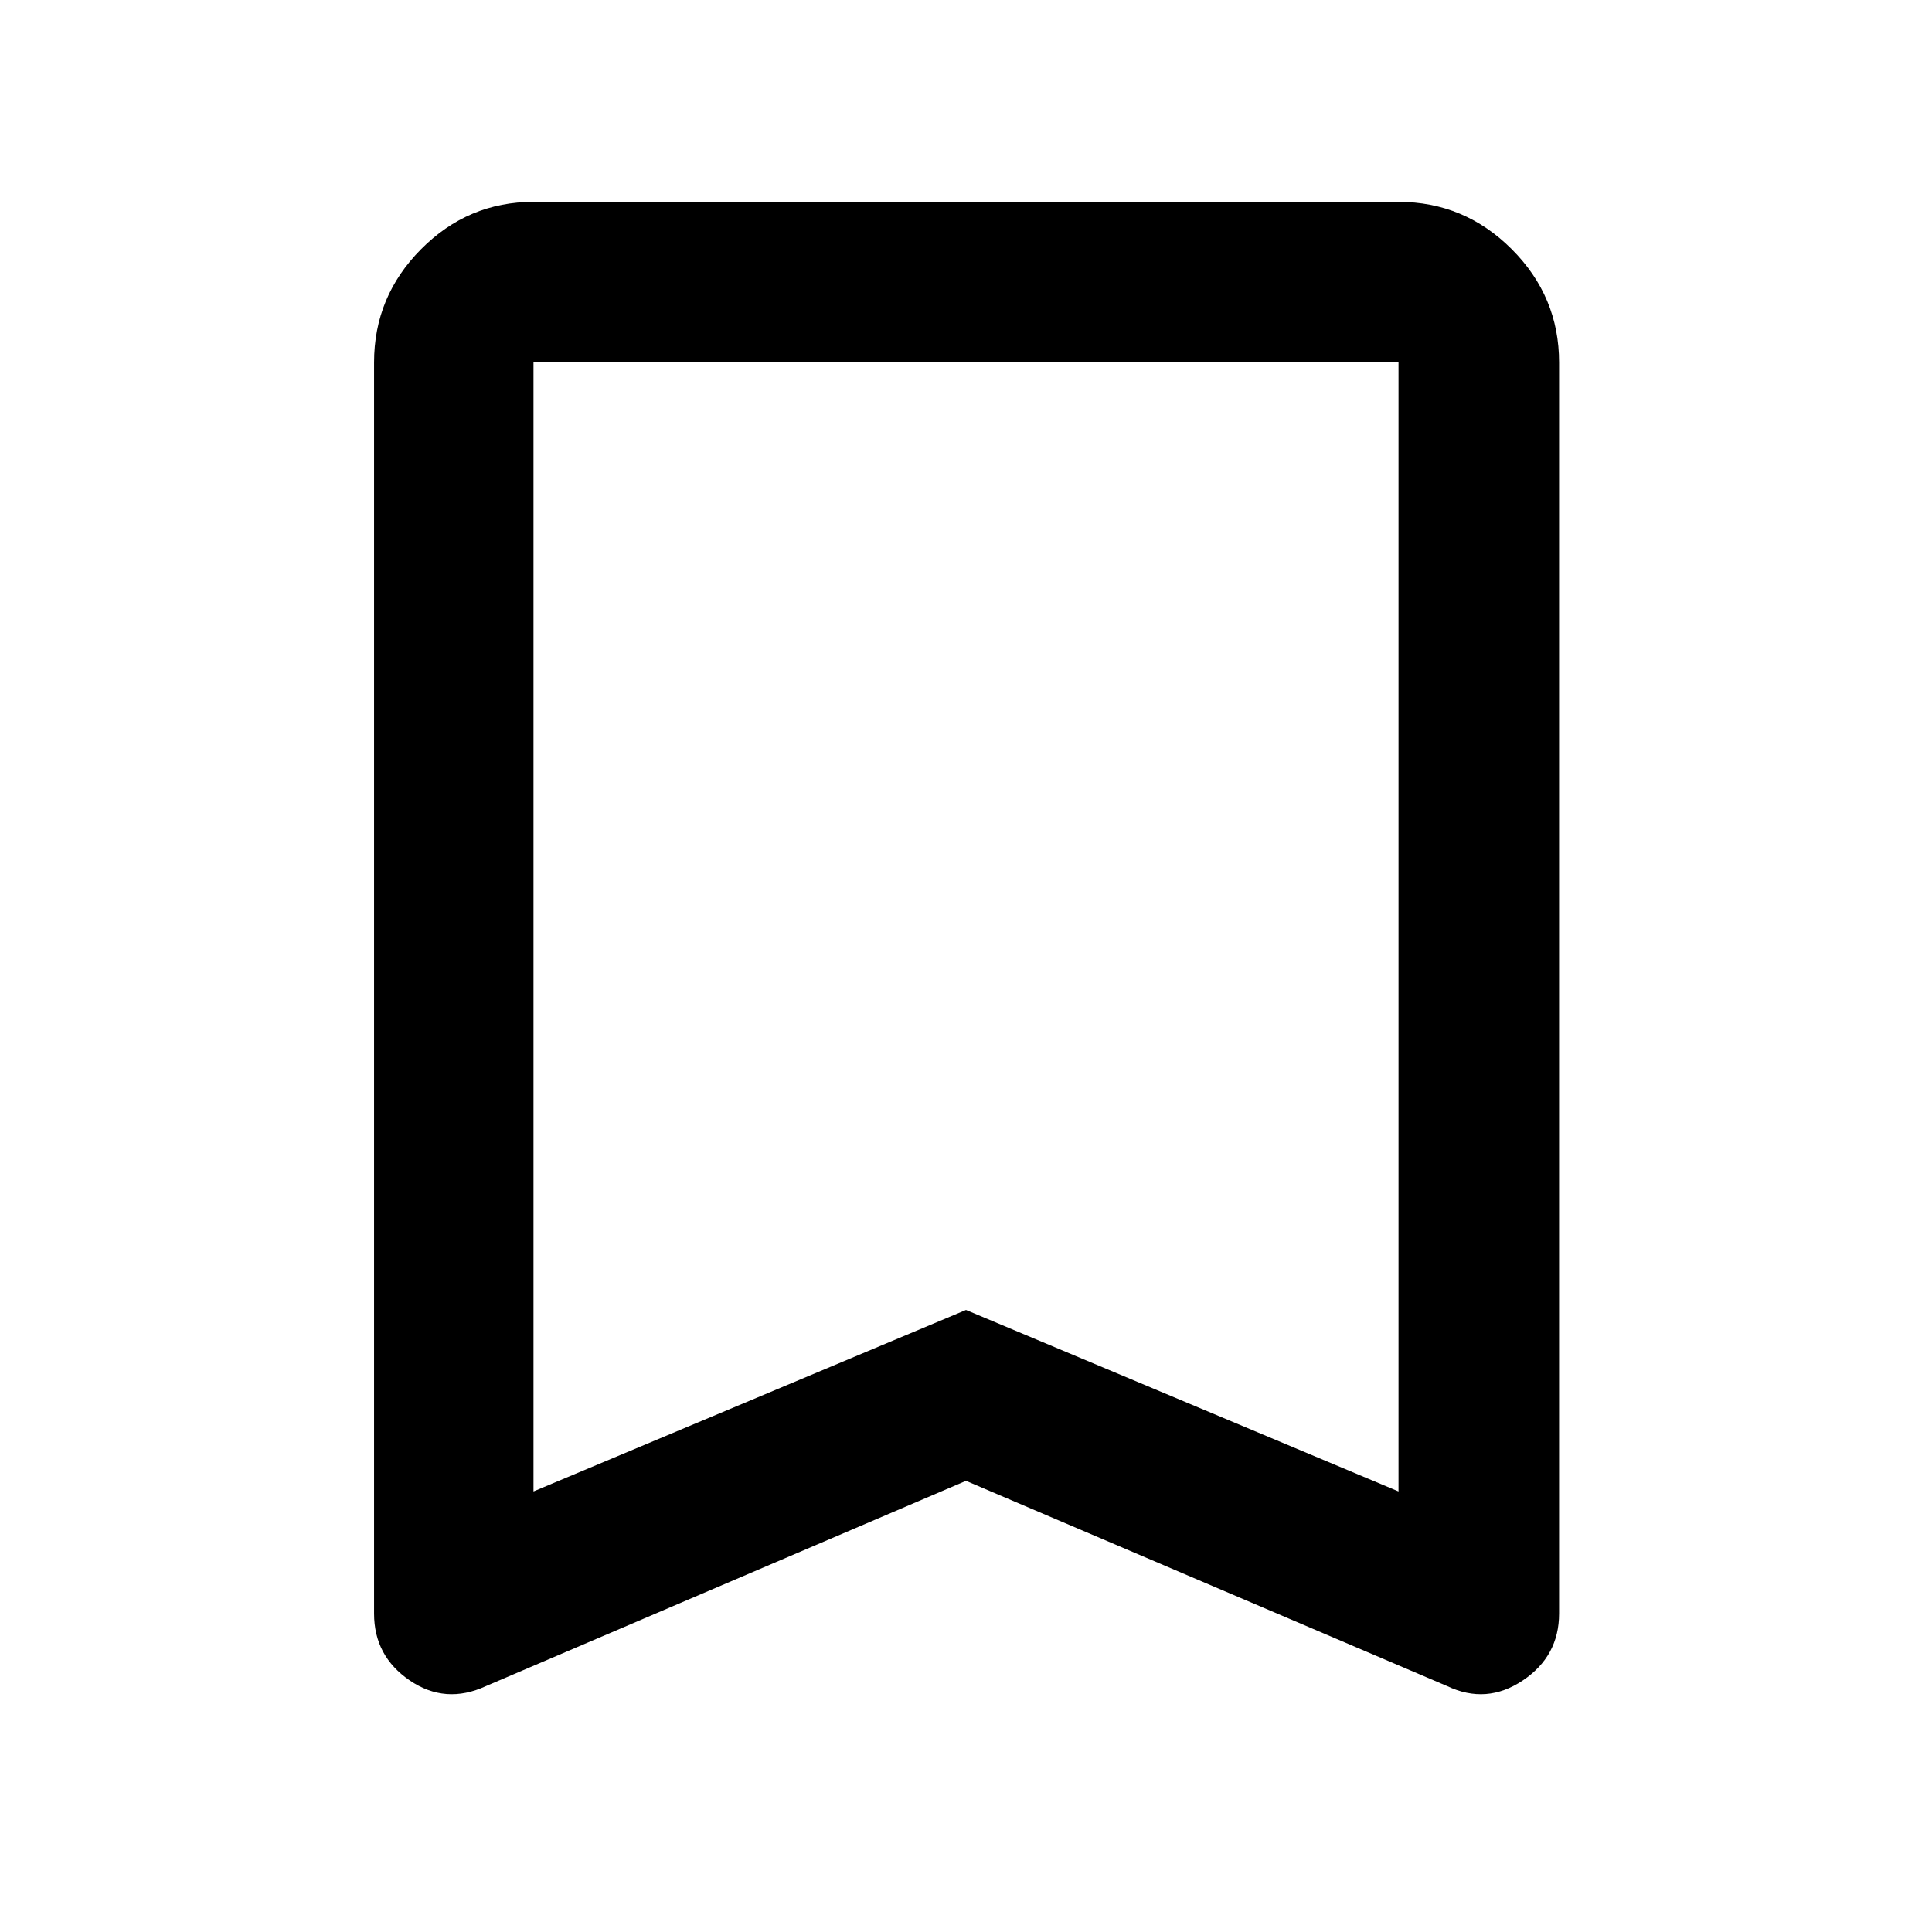
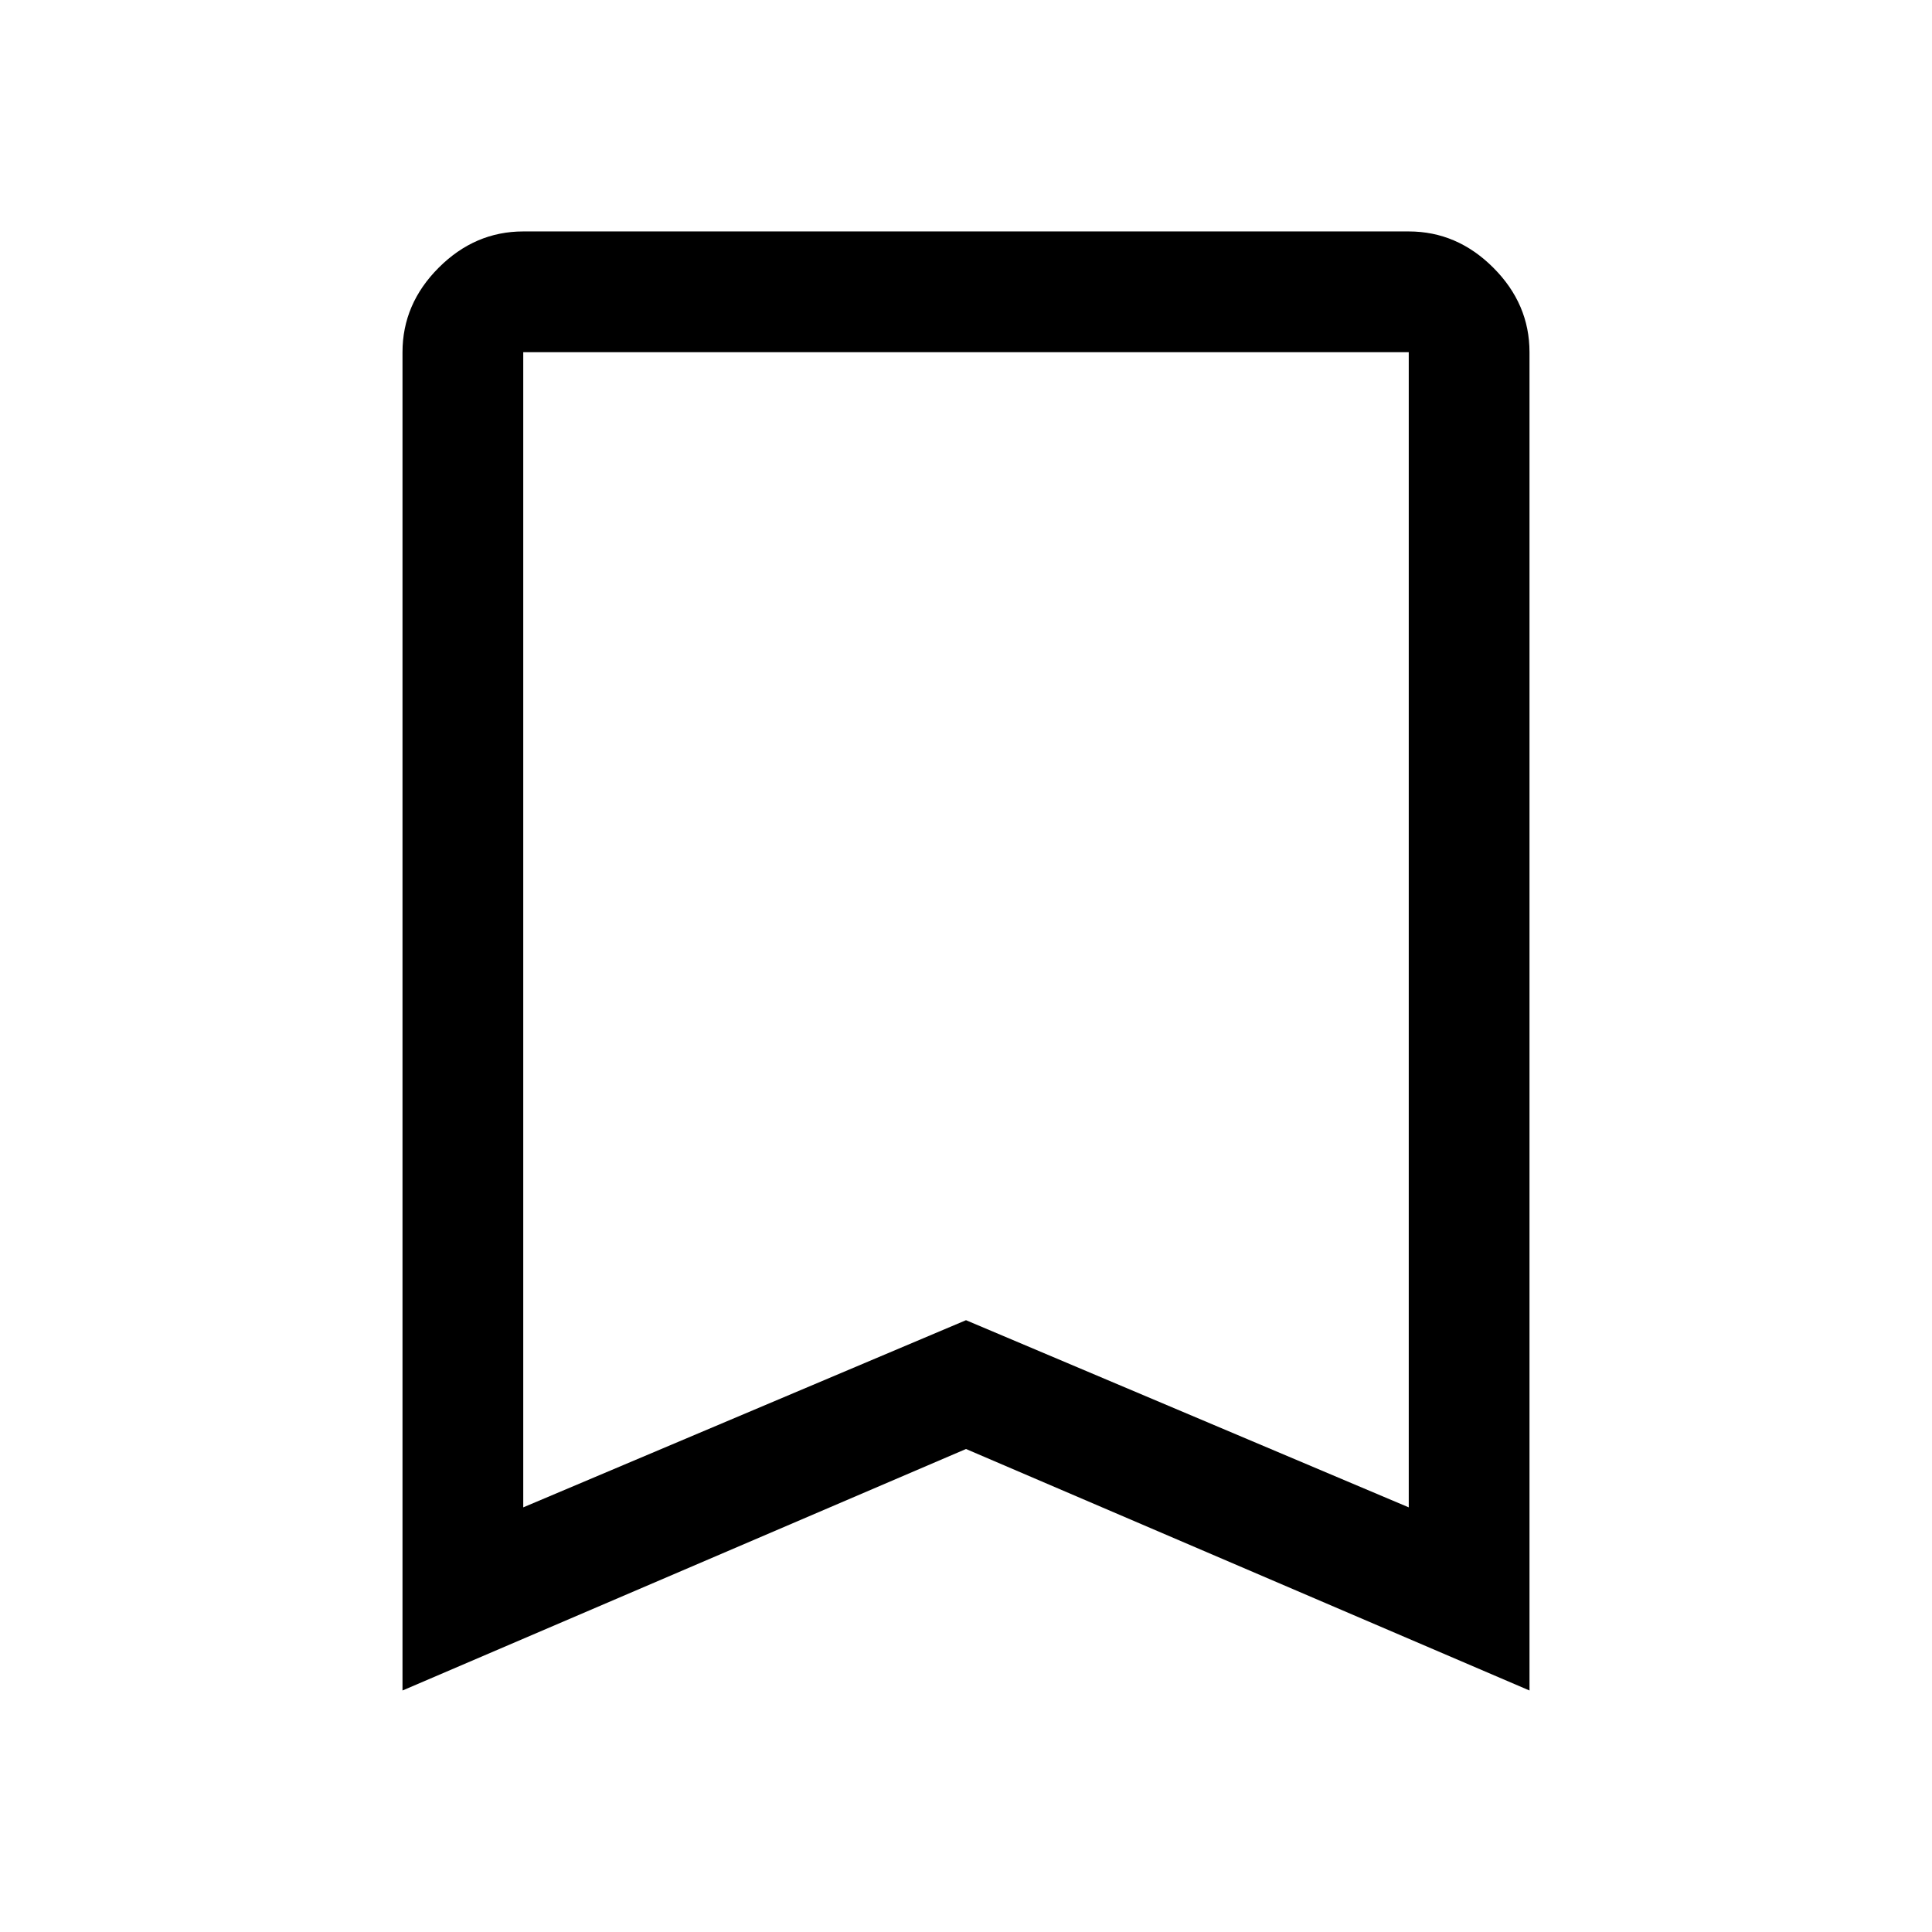
<svg xmlns="http://www.w3.org/2000/svg" height="48" viewBox="0 96 960 960" width="48">
-   <path d="M265.087 837.087 480 746.913l214.913 90.174v-561H265.087v561Zm-23.652 96.74q-20.087 9.261-37.827-2.823-17.739-12.084-17.739-33.221V276.087q0-32.74 23.356-56.262 23.355-23.521 55.862-23.521h429.826q32.74 0 56.262 23.521 23.521 23.522 23.521 56.262v621.696q0 21.137-18.022 33.221-18.022 12.084-37.544 2.823l-239.13-102-238.565 102Zm23.652-657.74h429.826-429.826Z" />
+   <path d="M200 936V271q0-24 18-42t42-18h440q24 0 42 18t18 42v665L480 816 200 936Zm60-91 220-93 220 93V271H260v574Zm0-574h440-440Z" />
</svg>
